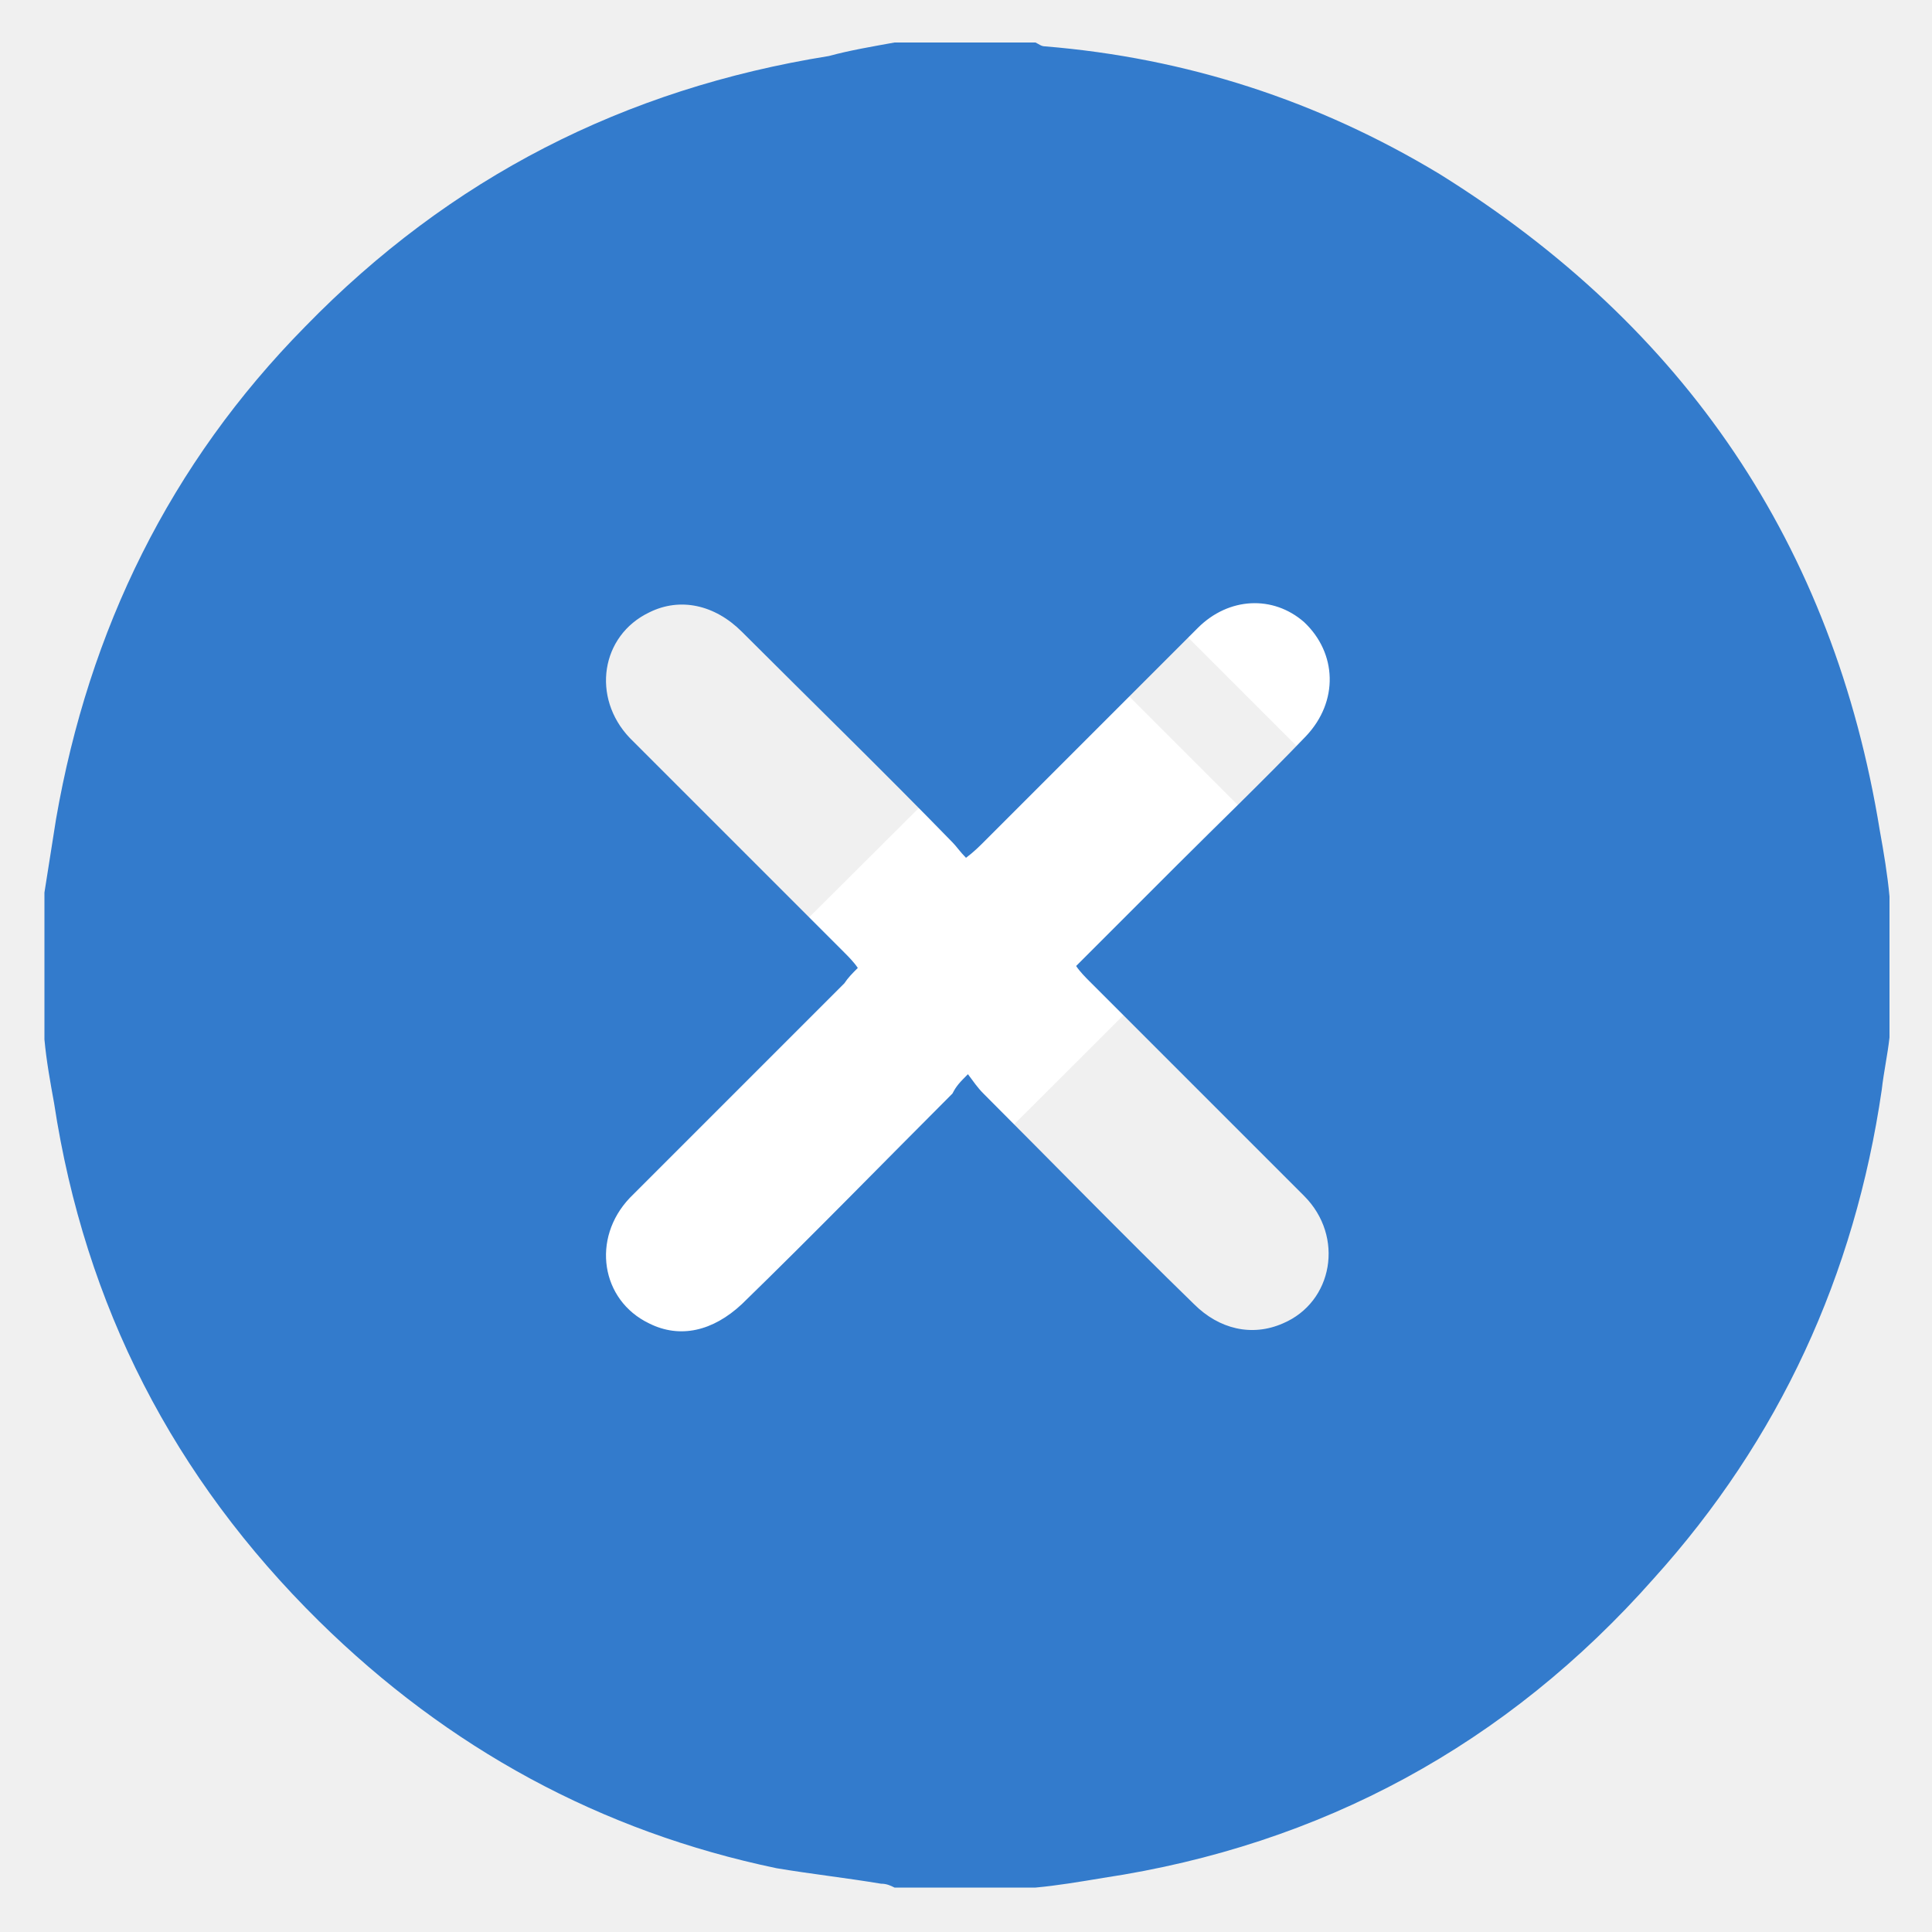
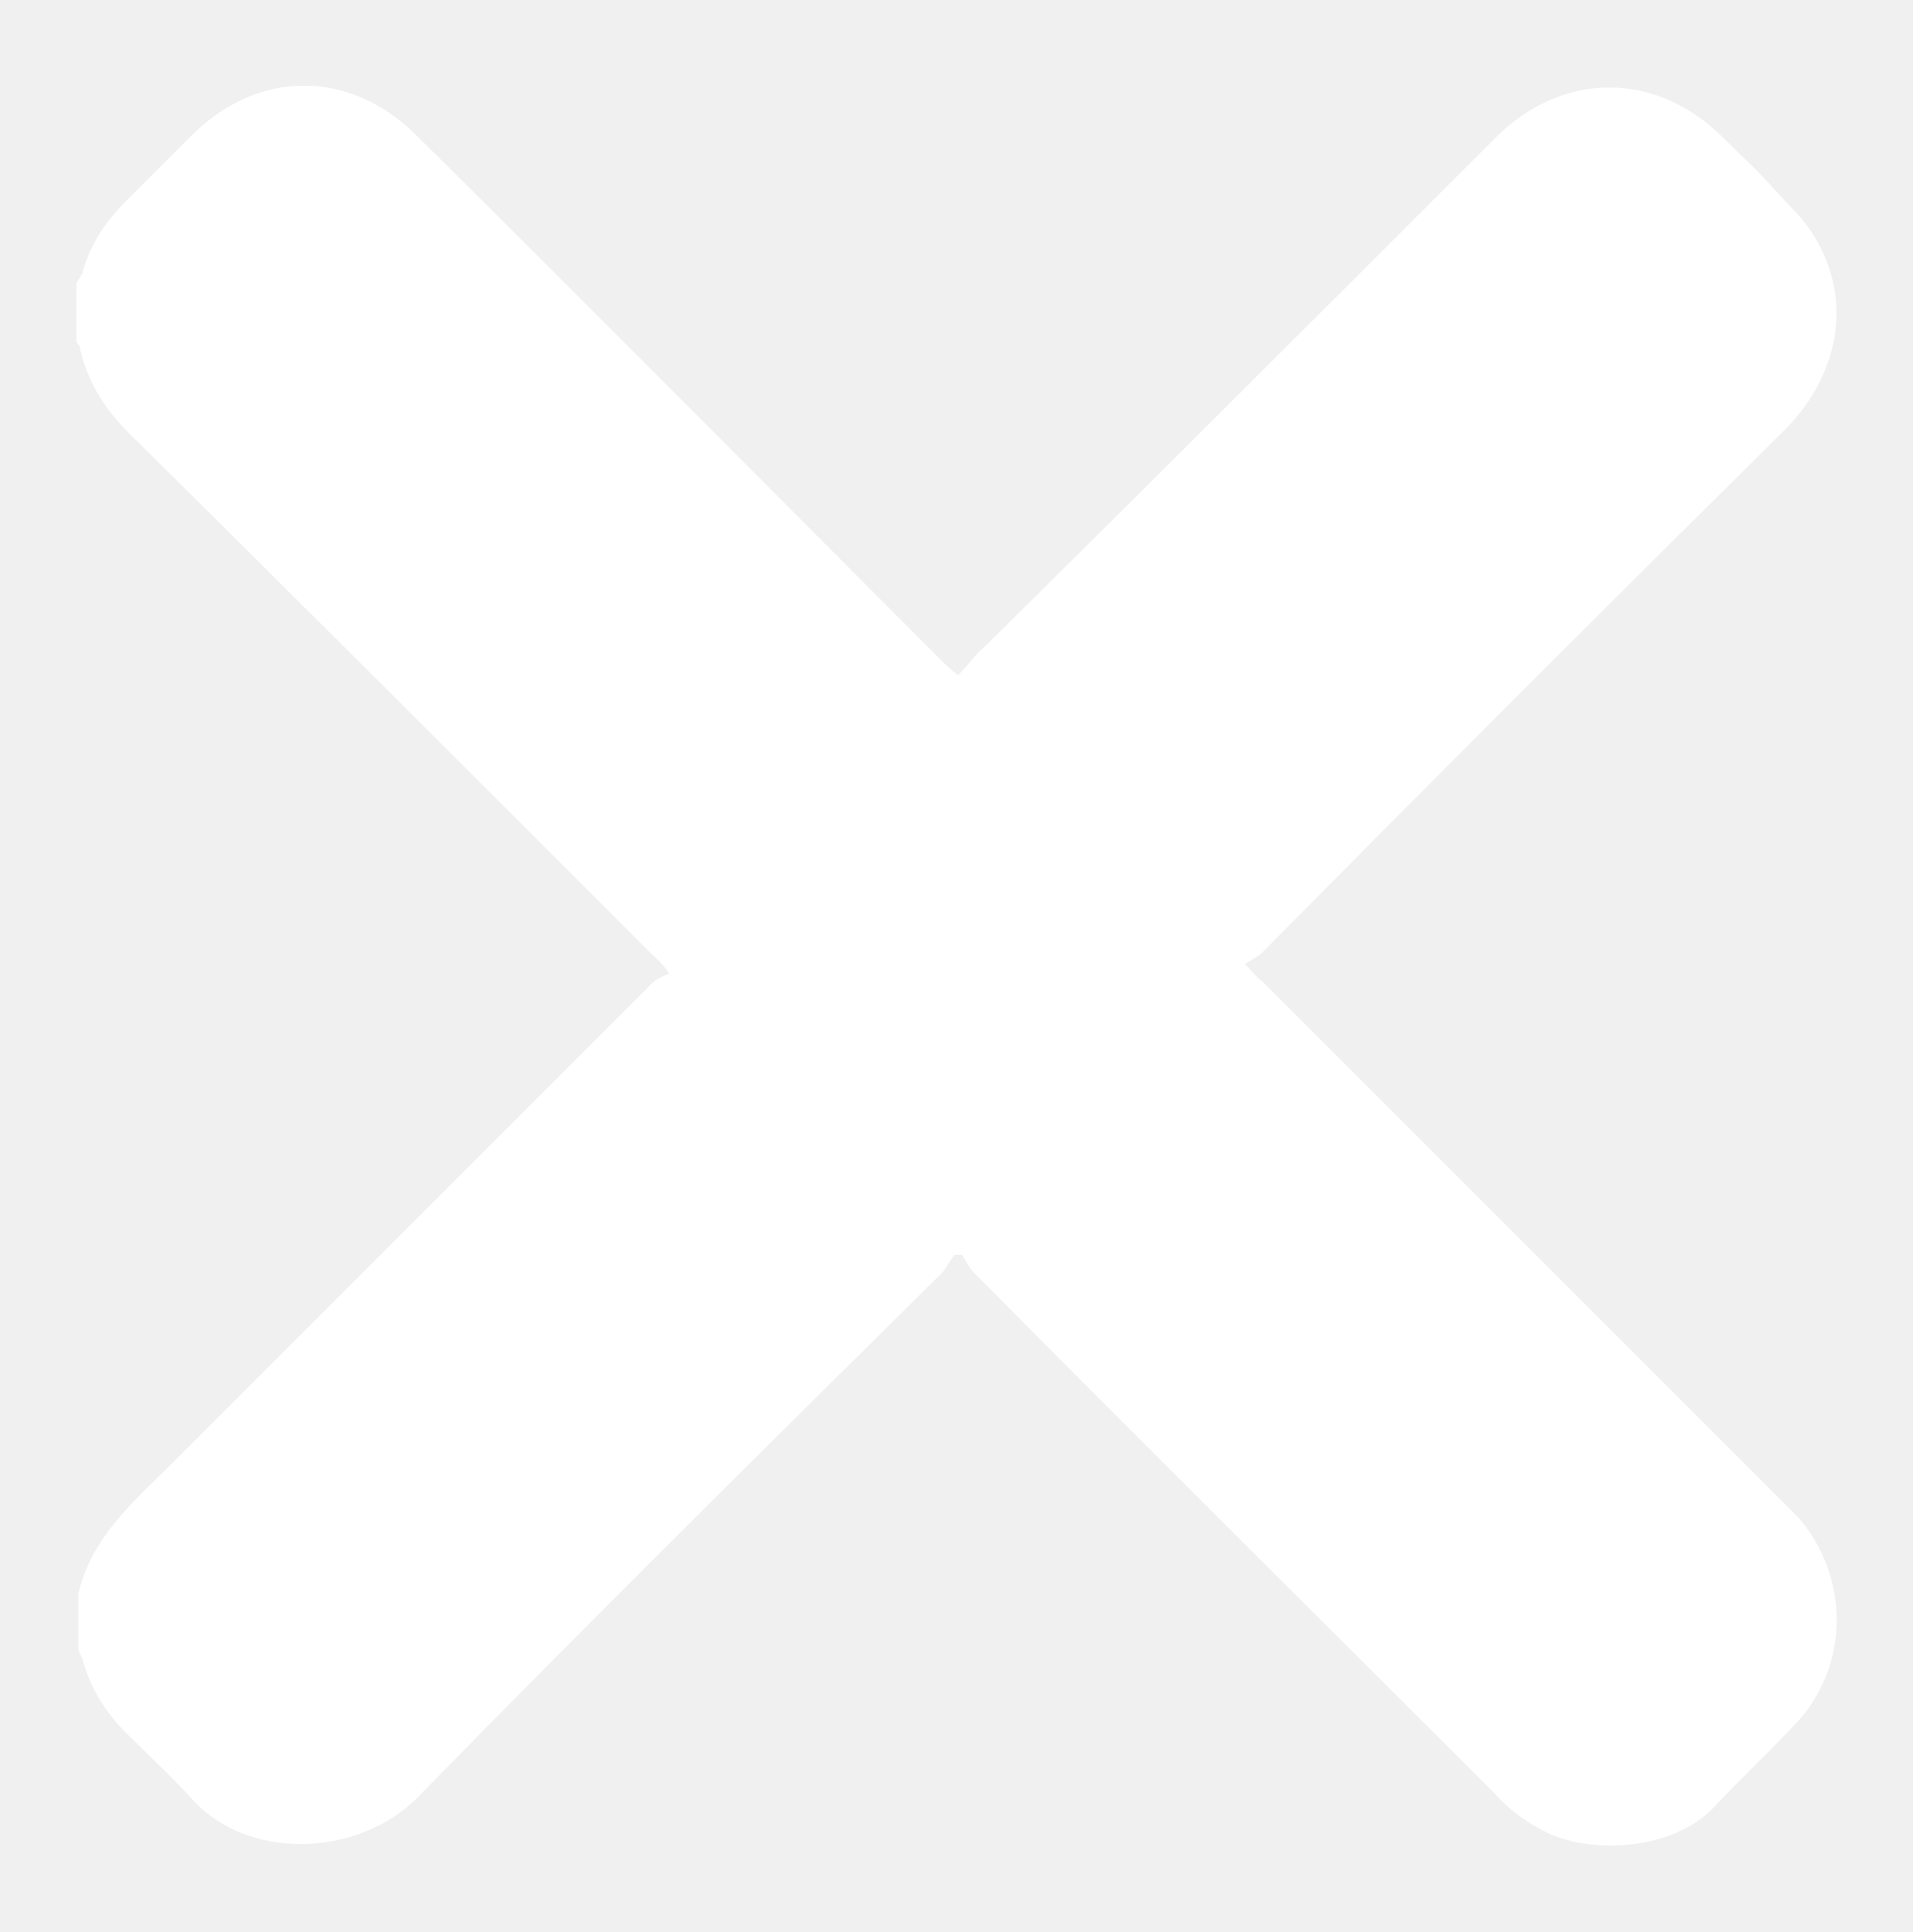
- <svg xmlns="http://www.w3.org/2000/svg" version="1.1" id="Layer_1" x="0px" y="0px" width="100px" height="100px" viewBox="0 0 100 100" style="enable-background:new 0 0 100 100;" xml:space="preserve">
-   <style type="text/css">
- 	.st0{fill:#FFFFFF;}
- 	.st1{fill:#337BCC;}
- </style>
+ <svg xmlns="http://www.w3.org/2000/svg" version="1.1" id="Layer_1" x="0px" y="0px" width="100px" height="101px" viewBox="0 0 100 101" enable-background="new 0 0 100 101" xml:space="preserve">
  <g>
-     <path class="st0" d="M26,74.8c-0.8-0.5-0.9-0.8-0.7-1.7c1-3.9,1.9-7.7,2.9-11.6c0.1-0.3,0.2-0.6,0.5-0.8c8.9-9,17.9-17.9,26.9-26.9   c0.1-0.1,0.2-0.2,0.3-0.3c3.5,3.5,7.1,7.1,10.7,10.7c-0.1,0.1-0.3,0.2-0.4,0.3c-8.9,8.9-17.8,17.8-26.7,26.6   c-0.3,0.3-0.7,0.5-1.1,0.6c-3.8,1-7.7,1.9-11.5,2.9c-0.1,0-0.2,0.1-0.3,0.1C26.3,74.8,26.1,74.8,26,74.8z" />
-     <path class="st0" d="M74.8,34.3c-0.1,0.3-0.1,0.5-0.2,0.8c-0.3,0.7-0.6,1.4-1.1,1.9c-1.3,1.4-2.7,2.7-4,4c-3.5-3.5-7-7-10.5-10.5   c1.3-1.3,2.6-2.8,4-4c1.9-1.7,5-1.6,6.9,0.1c1.3,1.2,2.5,2.4,3.7,3.7c0.7,0.8,1,1.8,1.3,2.8C74.8,33.4,74.8,33.8,74.8,34.3z" />
+     <path fill="#FFFFFF" d="M26,75.3c-0.8-0.5-0.9-0.8-0.7-1.7c1-3.9,1.9-7.7,2.9-11.6c0.1-0.3,0.2-0.6,0.5-0.8   c8.9-9,17.9-17.9,26.9-26.9c0.1-0.1,0.2-0.2,0.3-0.3c3.5,3.5,7.1,7.1,10.7,10.7c-0.1,0.1-0.3,0.2-0.4,0.3   c-8.9,8.9-17.8,17.8-26.7,26.6c-0.3,0.3-0.7,0.5-1.1,0.6c-3.8,1-7.7,1.9-11.5,2.9c-0.1,0-0.2,0.1-0.3,0.1   C26.3,75.3,26.1,75.3,26,75.3z" />
+     <path fill="#FFFFFF" d="M74.8,34.8c-0.1,0.3-0.1,0.5-0.2,0.8c-0.3,0.7-0.6,1.4-1.1,1.9c-1.3,1.4-2.7,2.7-4,4C66,38,62.5,34.5,59,31   c1.3-1.3,2.6-2.8,4-4c1.9-1.7,5-1.6,6.9,0.1c1.3,1.2,2.5,2.4,3.7,3.7c0.7,0.8,1,1.8,1.3,2.8C74.8,33.9,74.8,34.3,74.8,34.8z" />
  </g>
  <g>
-     <path class="st1" d="M46.3,2.2c2.4,0,4.8,0,7.3,0c0.2,0.1,0.3,0.2,0.5,0.2C61.4,3,68.2,5.2,74.5,9c12.7,7.9,20.4,19.2,22.8,34   c0.2,1.1,0.4,2.3,0.5,3.4c0,2.4,0,4.8,0,7.3c-0.1,0.9-0.3,1.8-0.4,2.7C96,66,92.1,74.5,85.6,81.7C78,90.3,68.4,95.5,57.1,97.2   c-1.2,0.2-2.4,0.4-3.5,0.5c-2.4,0-4.8,0-7.3,0c-0.2-0.1-0.4-0.2-0.7-0.2c-1.8-0.3-3.6-0.5-5.4-0.8c-9.1-1.9-17-6.2-23.7-12.8   C9,76.5,4.4,67.6,2.8,57.1c-0.2-1.1-0.4-2.2-0.5-3.3c0-2.5,0-5.1,0-7.6c0.2-1.3,0.4-2.5,0.6-3.8c1.7-9.8,5.9-18.4,12.9-25.5   c7.5-7.7,16.5-12.3,27.1-14C44,2.6,45.2,2.4,46.3,2.2z M50.1,55.6c0.3,0.4,0.5,0.7,0.8,1c3.6,3.6,7.2,7.3,10.9,10.9   c1.3,1.3,3,1.7,4.6,1c2.6-1.1,3.2-4.5,1.1-6.6c-3.7-3.7-7.4-7.4-11.1-11.1c-0.2-0.2-0.5-0.5-0.7-0.8c1.8-1.8,3.5-3.5,5.2-5.2   c2.2-2.2,4.5-4.4,6.7-6.7c1.7-1.8,1.6-4.3-0.1-5.9c-1.6-1.4-3.9-1.3-5.5,0.3c-3.7,3.7-7.4,7.4-11.1,11.1c-0.2,0.2-0.5,0.5-0.9,0.8   c-0.3-0.3-0.5-0.6-0.7-0.8c-3.6-3.7-7.3-7.3-10.9-10.9c-1.4-1.4-3.2-1.8-4.8-1c-2.5,1.2-3,4.4-1,6.5c3.7,3.7,7.4,7.4,11.1,11.1   c0.2,0.2,0.5,0.5,0.7,0.8c-0.3,0.3-0.5,0.5-0.7,0.8c-3.7,3.7-7.4,7.4-11.1,11.1c-2,2.1-1.5,5.3,1,6.5c1.6,0.8,3.3,0.4,4.8-1   c3.7-3.6,7.3-7.3,10.9-10.9C49.5,56.2,49.7,56,50.1,55.6z" />
+     <path fill="#FFFFFF" d="M4,17.9c0-1,0-2,0-3.1c0.1-0.2,0.2-0.3,0.3-0.5c0.4-1.5,1.2-2.7,2.3-3.8c1.1-1.1,2.2-2.2,3.4-3.4   c3.5-3.5,8.3-3.5,11.8,0c9.2,9.1,18.3,18.3,27.4,27.4c0.2,0.2,0.5,0.5,0.9,0.8c0.5-0.5,0.9-1.1,1.4-1.5C60.4,25,69.3,16.1,78.2,7.2   c3.5-3.5,8.4-3.5,11.9,0c0.8,0.8,1.7,1.6,2.5,2.5c0.7,0.8,1.5,1.5,2.1,2.4c2.2,3.3,1.6,7.3-1.3,10.3C84.2,31.5,75.1,40.6,66,49.8   c-0.2,0.2-0.6,0.4-0.9,0.6c0.4,0.4,0.6,0.7,0.9,0.9c9,9,18.1,18.1,27.1,27.1c0.3,0.3,0.7,0.7,1,1c2.6,3.1,2.6,7.6-0.1,10.6   c-1.4,1.5-3,3-4.4,4.5c-2.2,2.3-6.7,2.5-9.1,1.1c-0.9-0.5-1.7-1.1-2.4-1.9c-9.1-9.1-18.2-18.1-27.2-27.2c-0.2-0.2-0.4-0.6-0.6-0.9   c-0.1,0-0.3,0-0.4,0c-0.2,0.3-0.4,0.6-0.6,0.9C40,75.7,30.8,84.8,21.8,94c-3.1,3.1-8.9,3.3-11.8,0c-1.1-1.2-2.3-2.3-3.4-3.4   c-1.1-1.1-1.9-2.4-2.3-3.9c-0.1-0.2-0.2-0.4-0.2-0.5c0-1,0-1.9,0-2.9c0.7-3,3-4.9,5-6.9c8.3-8.3,16.7-16.7,25-25   c0.2-0.2,0.6-0.4,0.9-0.5c-0.4-0.6-0.7-0.8-1-1.1c-9.1-9.1-18.2-18.2-27.3-27.2c-1.2-1.2-2.1-2.6-2.5-4.3C4.2,18.1,4.1,18,4,17.9z" />
  </g>
</svg>
